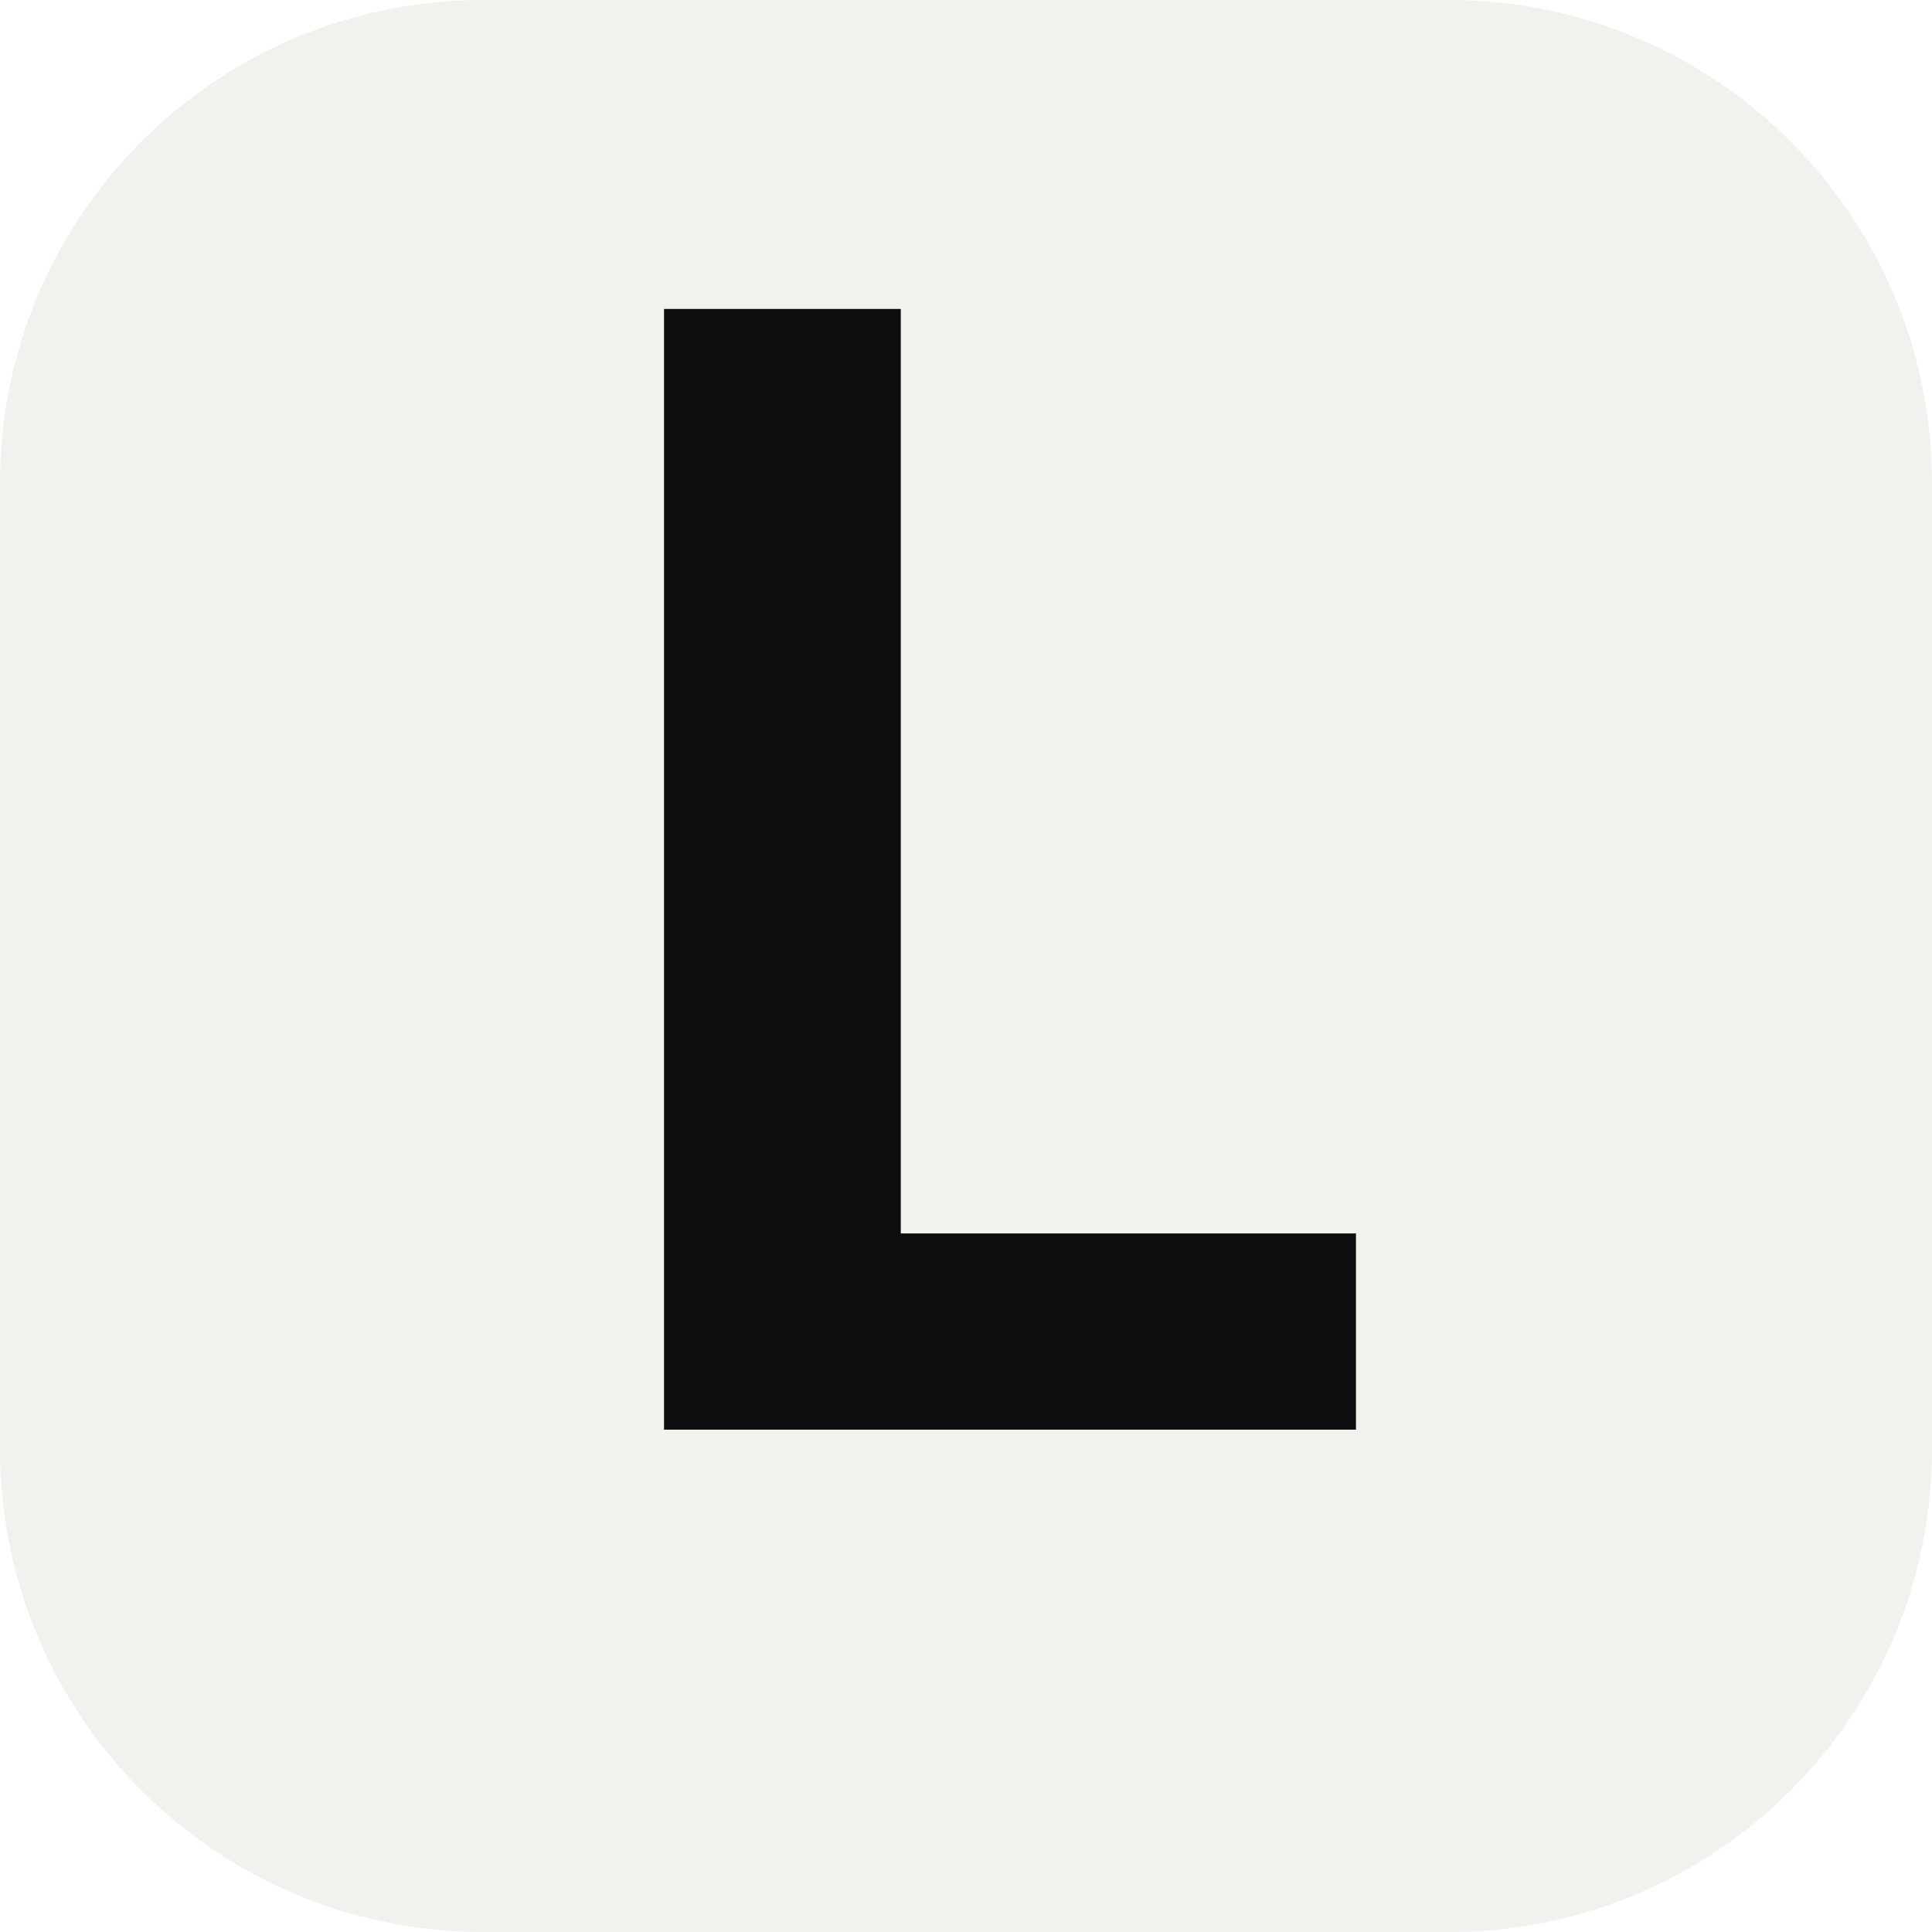
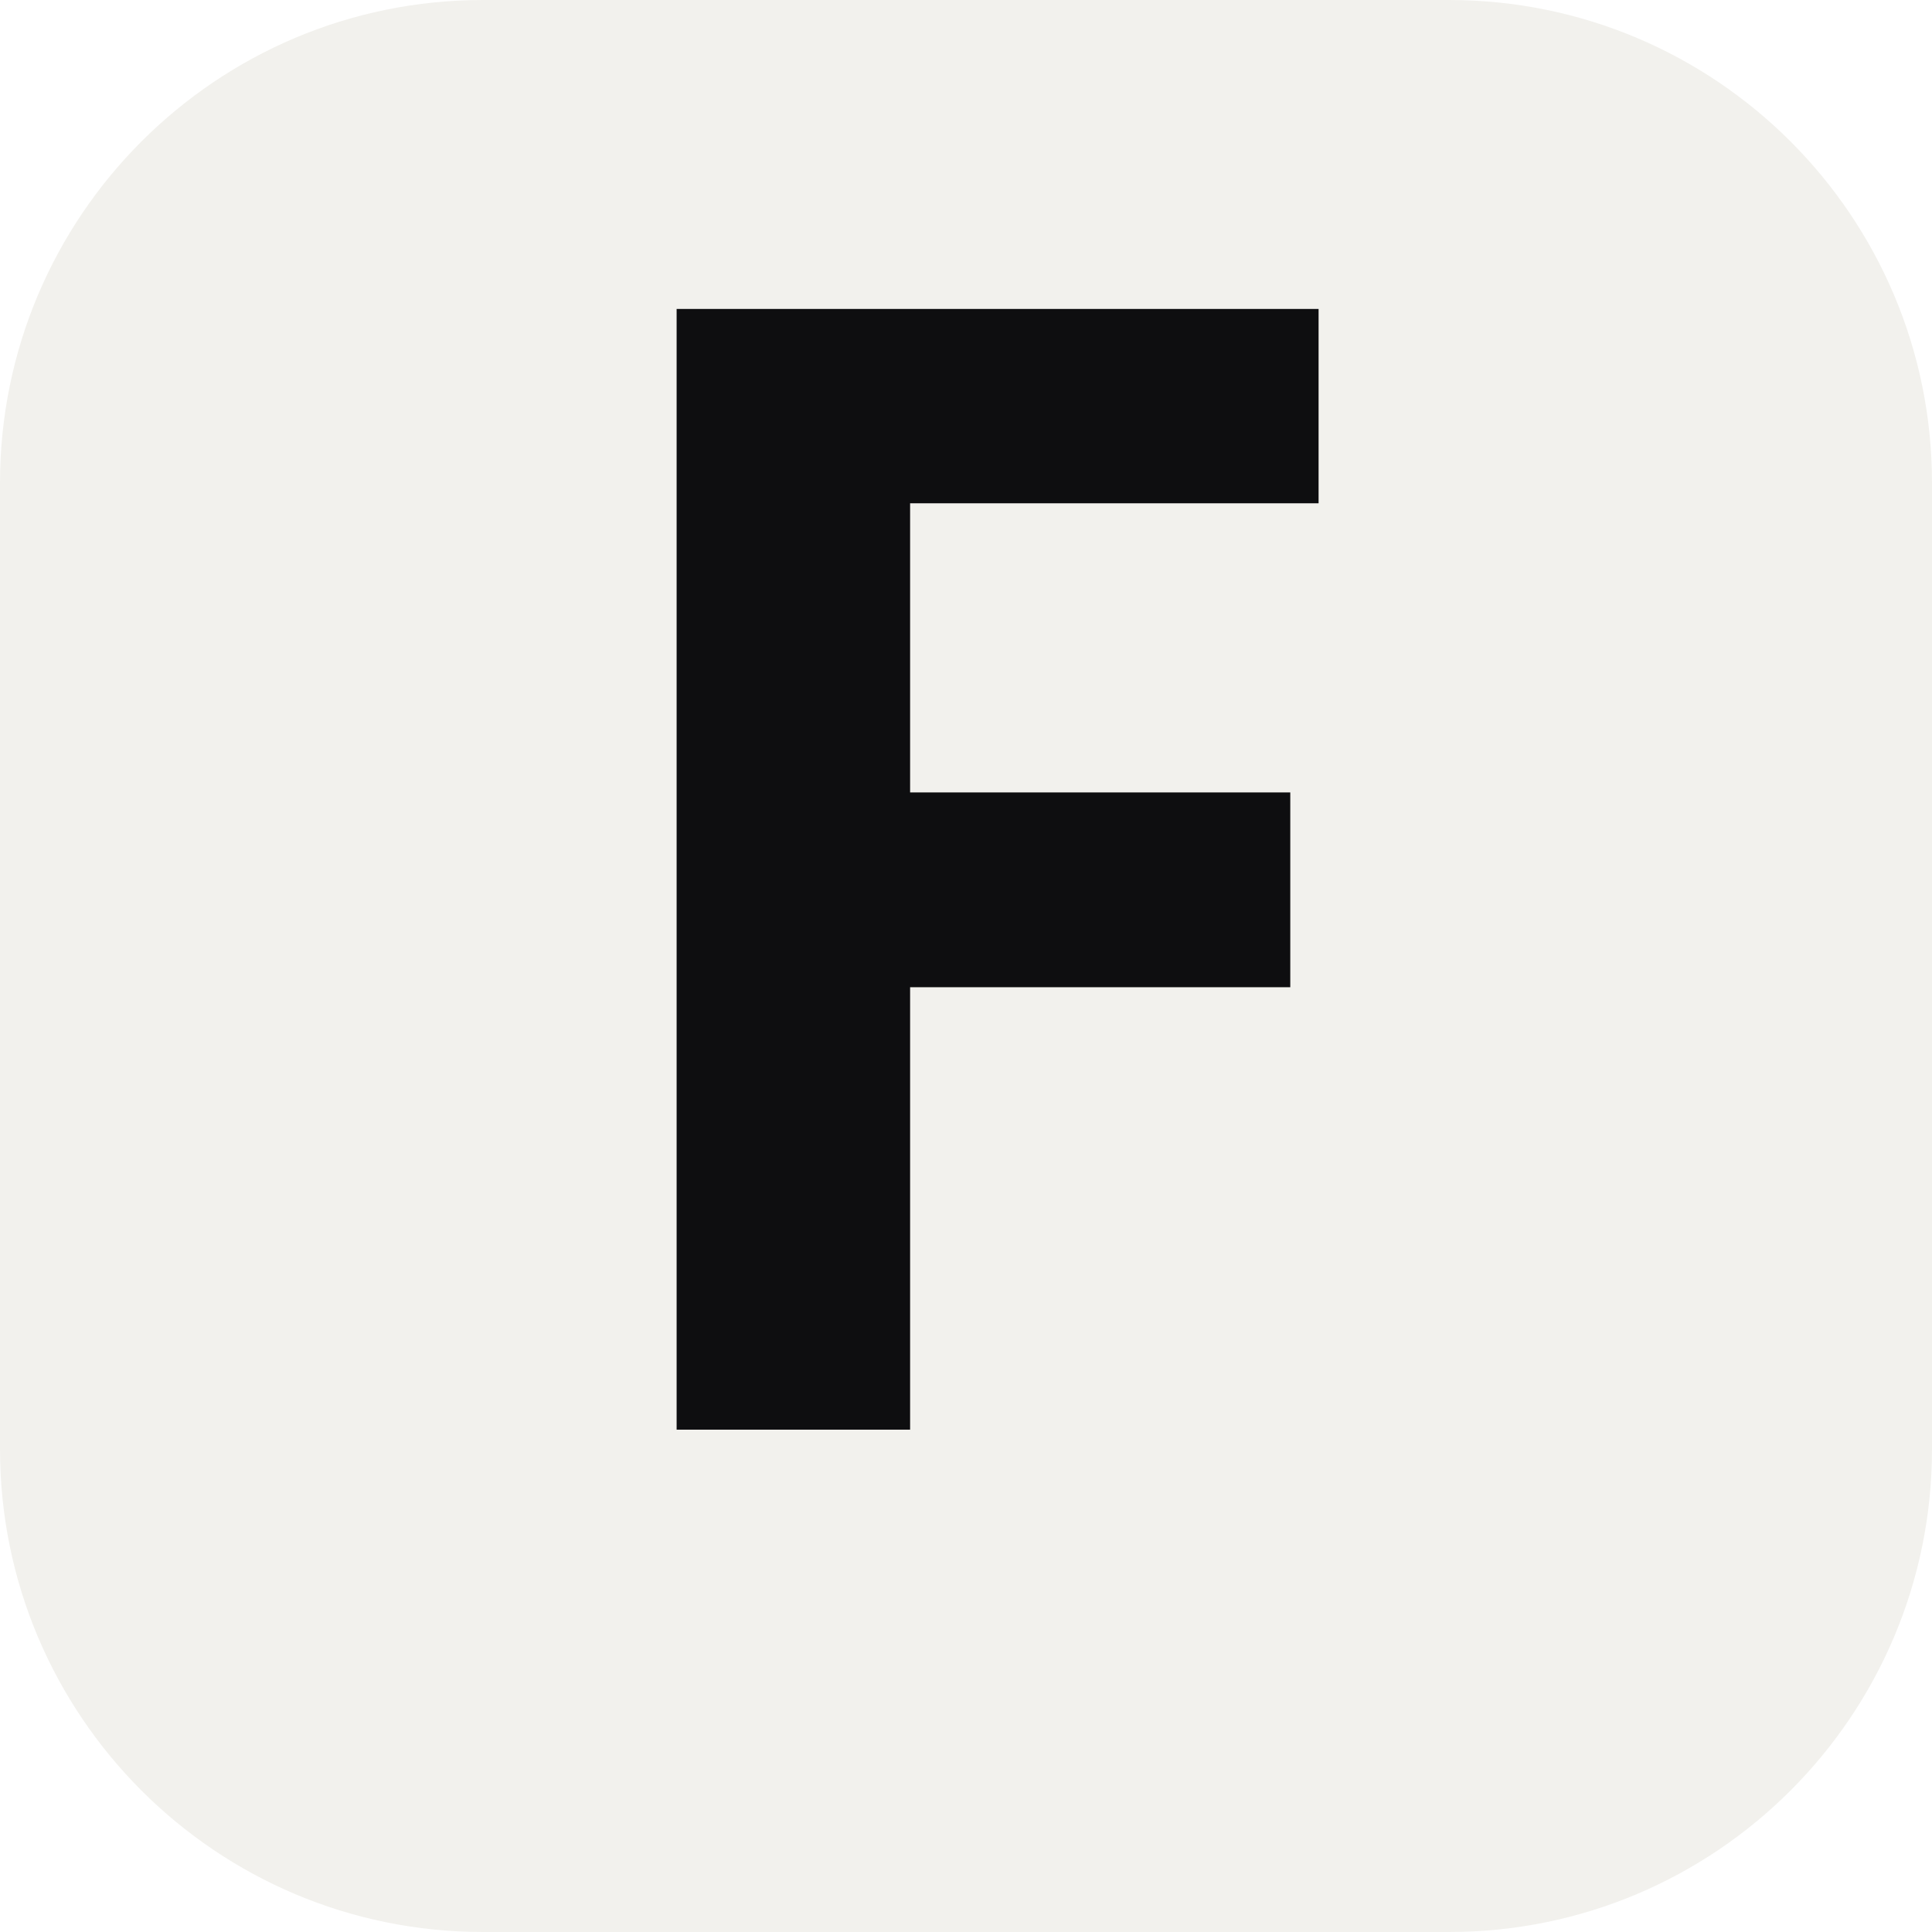
- <svg xmlns="http://www.w3.org/2000/svg" width="64" height="64" viewBox="0 0 64 64" role="img" aria-label="Levo wallet">
+ <svg xmlns="http://www.w3.org/2000/svg" width="64" height="64" viewBox="0 0 64 64" role="img" aria-label="Flux wallet">
  <rect width="64" height="64" rx="16" fill="#f2f1ed" />
-   <text x="50%" y="74%" text-anchor="middle" font-family="'IBM Plex Sans', system-ui, sans-serif" font-weight="700" font-size="52" fill="#0e0e10">L</text>
+   <text x="50%" y="74%" text-anchor="middle" font-family="'IBM Plex Sans', system-ui, sans-serif" font-weight="700" font-size="52" fill="#0e0e10">F</text>
</svg>
